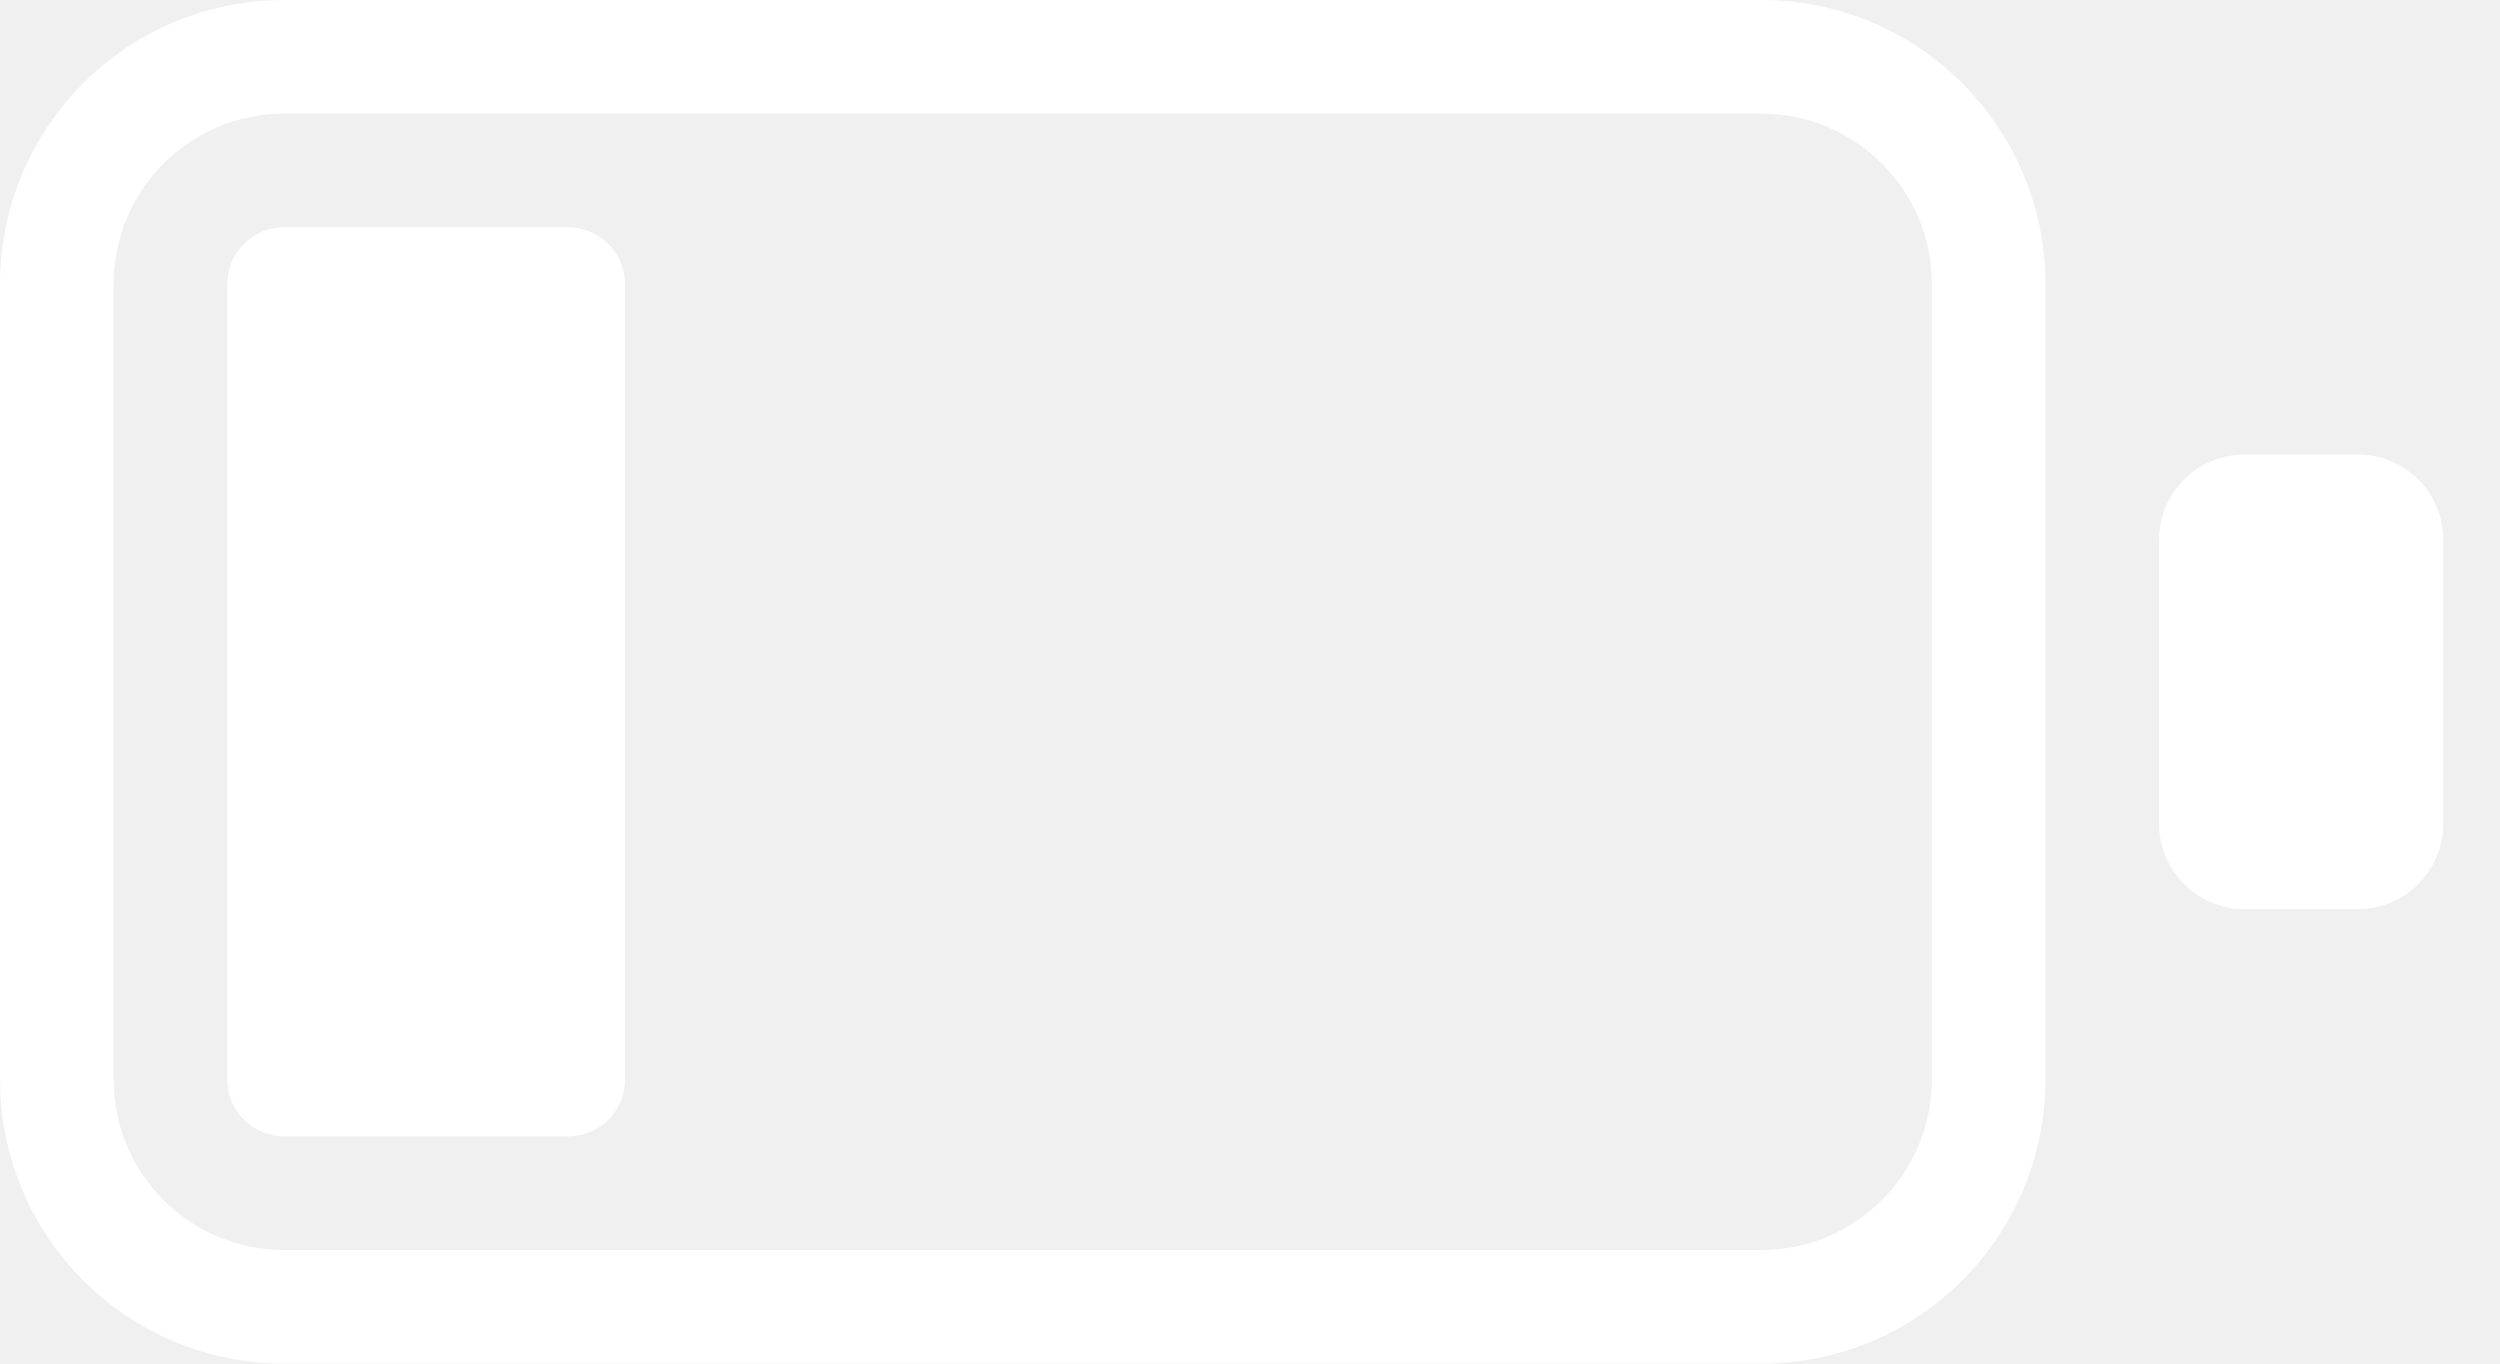
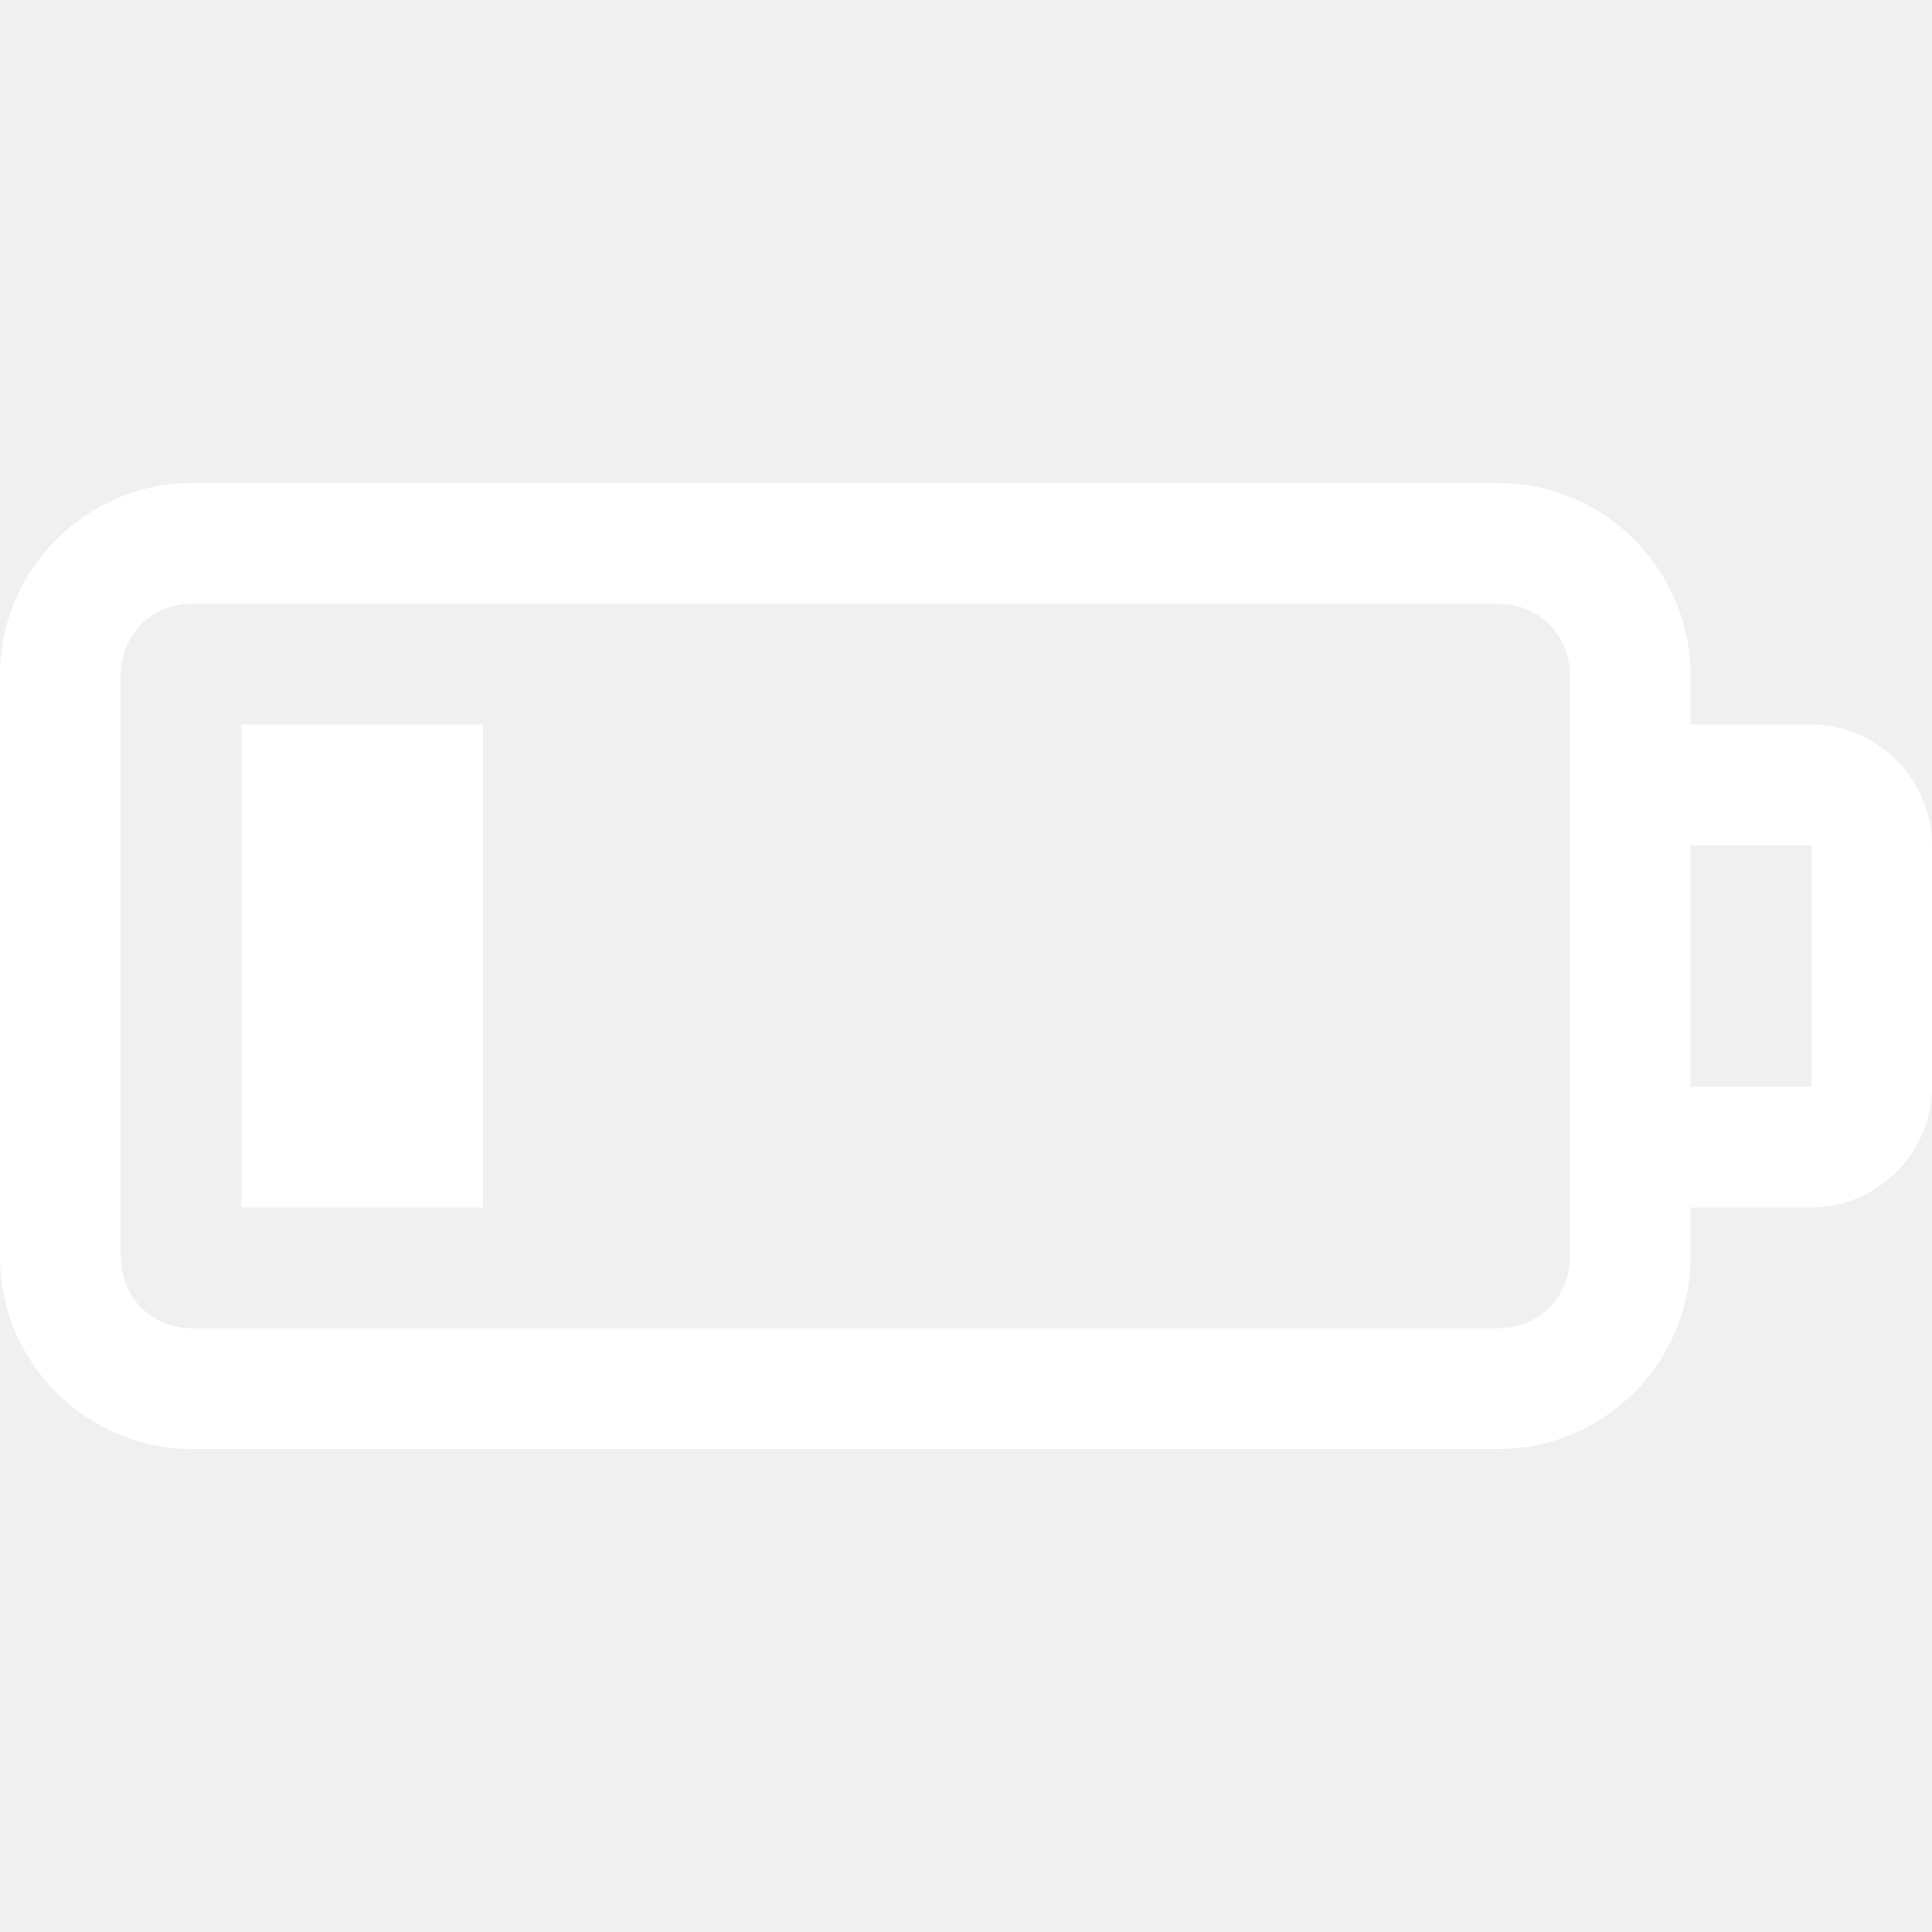
- <svg xmlns="http://www.w3.org/2000/svg" viewBox="0 0 22 12">
-   <rect x="0.5" y="0.5" width="17" height="11" rx="2" fill="none" stroke="white" stroke-width="1" />
-   <rect x="19" y="4" width="2.5" height="4" rx="0.75" fill="white" />
-   <rect x="2" y="2" width="3.5" height="8" rx="0.5" fill="white" />
+ <svg xmlns="http://www.w3.org/2000/svg" viewBox="0 0 16 16" version="1.1" id="svg4">
+   <defs id="defs8" />
+   <path style="line-height:normal;text-indent:0;text-align:start;text-decoration-line:none;text-decoration-style:solid;text-decoration-color:#000;text-transform:none;block-progression:tb;isolation:auto;mix-blend-mode:normal;fill:#ffffff" d="M 1.588 4 C 0.717 4 1.4802974e-16 4.717 0 5.588 L 0 10.412 C 0 11.283 0.717 12 1.588 12 L 12.412 12 C 13.283 12 14 11.283 14 10.412 L 14 10 L 15 10 C 15.547 10 16 9.547 16 9 L 16 7 C 16 6.453 15.547 6 15 6 L 14 6 L 14 5.588 C 14 4.717 13.283 4 12.412 4 L 1.588 4 z M 1.588 5 L 12.412 5 C 12.742 5 13 5.258 13 5.588 L 13 10.412 C 13 10.742 12.742 11 12.412 11 L 1.588 11 C 1.258 11 1 10.742 1 10.412 L 1 5.588 C 1 5.258 1.258 5 1.588 5 z M 2 6 L 2 10 L 4 10 L 4 6 L 2 6 z M 14 7 L 15 7 L 15 9 L 14 9 L 14 7 z" font-weight="400" font-family="sans-serif" white-space="normal" overflow="visible" id="path2" />
</svg>
